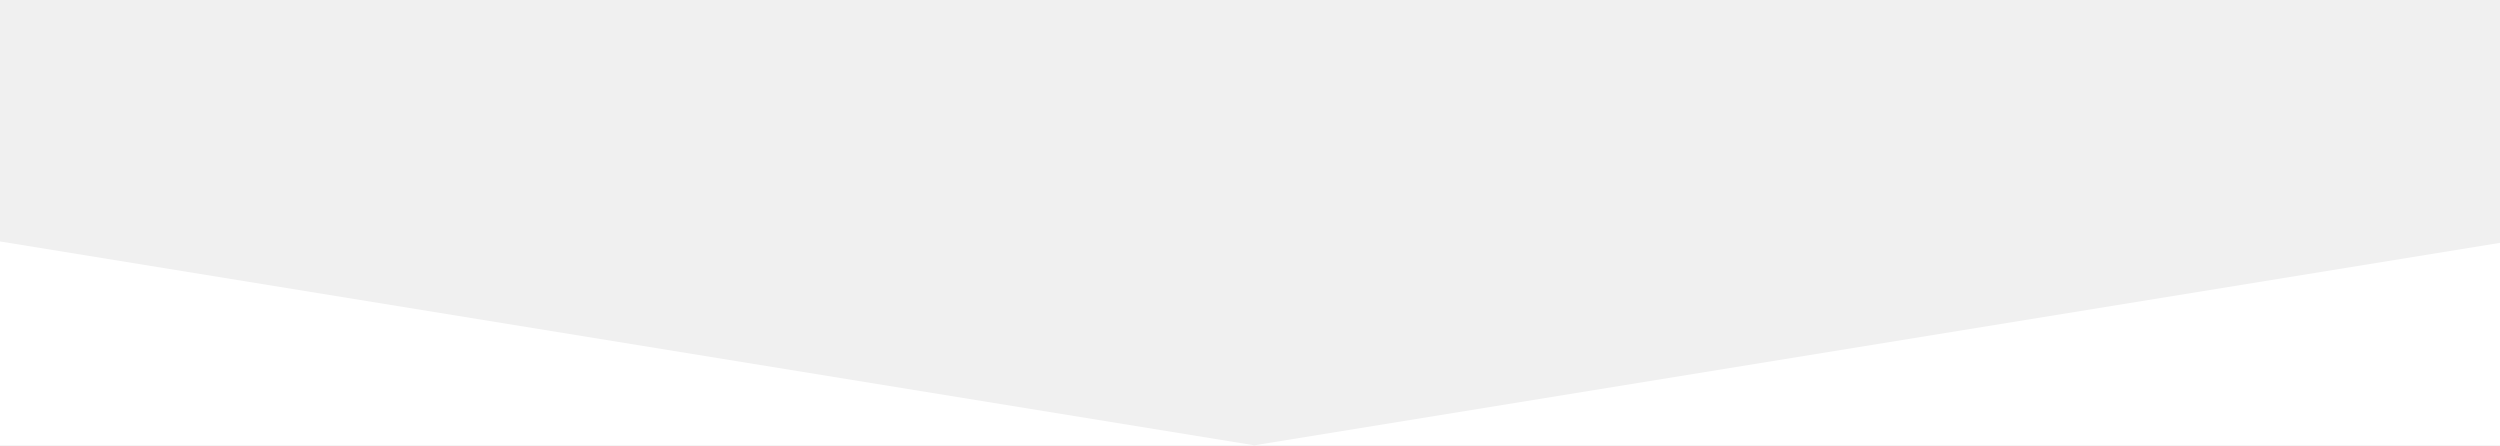
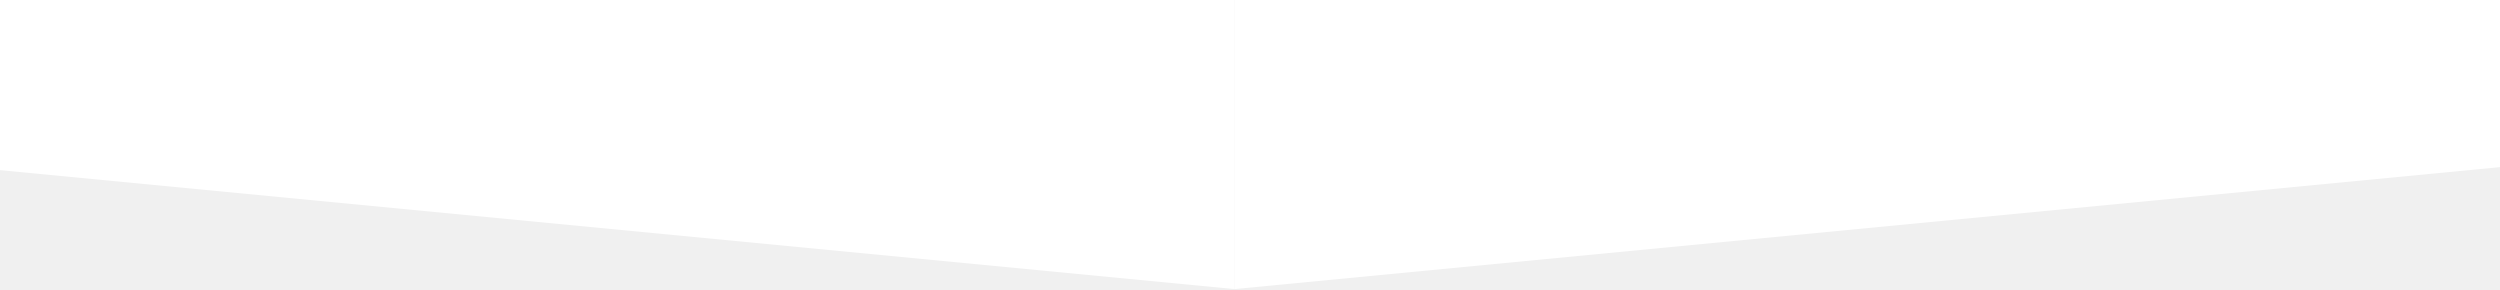
- <svg xmlns="http://www.w3.org/2000/svg" width="320" height="57" viewBox="0 0 320 57" fill="none">
-   <path d="M-190.171 23.7L-440 0V57H-190.171H160.55L-190.171 0V23.7Z" fill="white" />
-   <path d="M511.271 23.7V0L160.55 57H511.271H761V0L511.271 23.7Z" fill="white" />
+ <svg xmlns="http://www.w3.org/2000/svg" width="320" height="37" viewBox="0 0 320 37" fill="none">
+   <path fill-rule="evenodd" clip-rule="evenodd" d="M-226 0H158V37L-226 0Z" fill="white" />
+   <path fill-rule="evenodd" clip-rule="evenodd" d="M542 0H158V37L542 0Z" fill="white" />
</svg>
